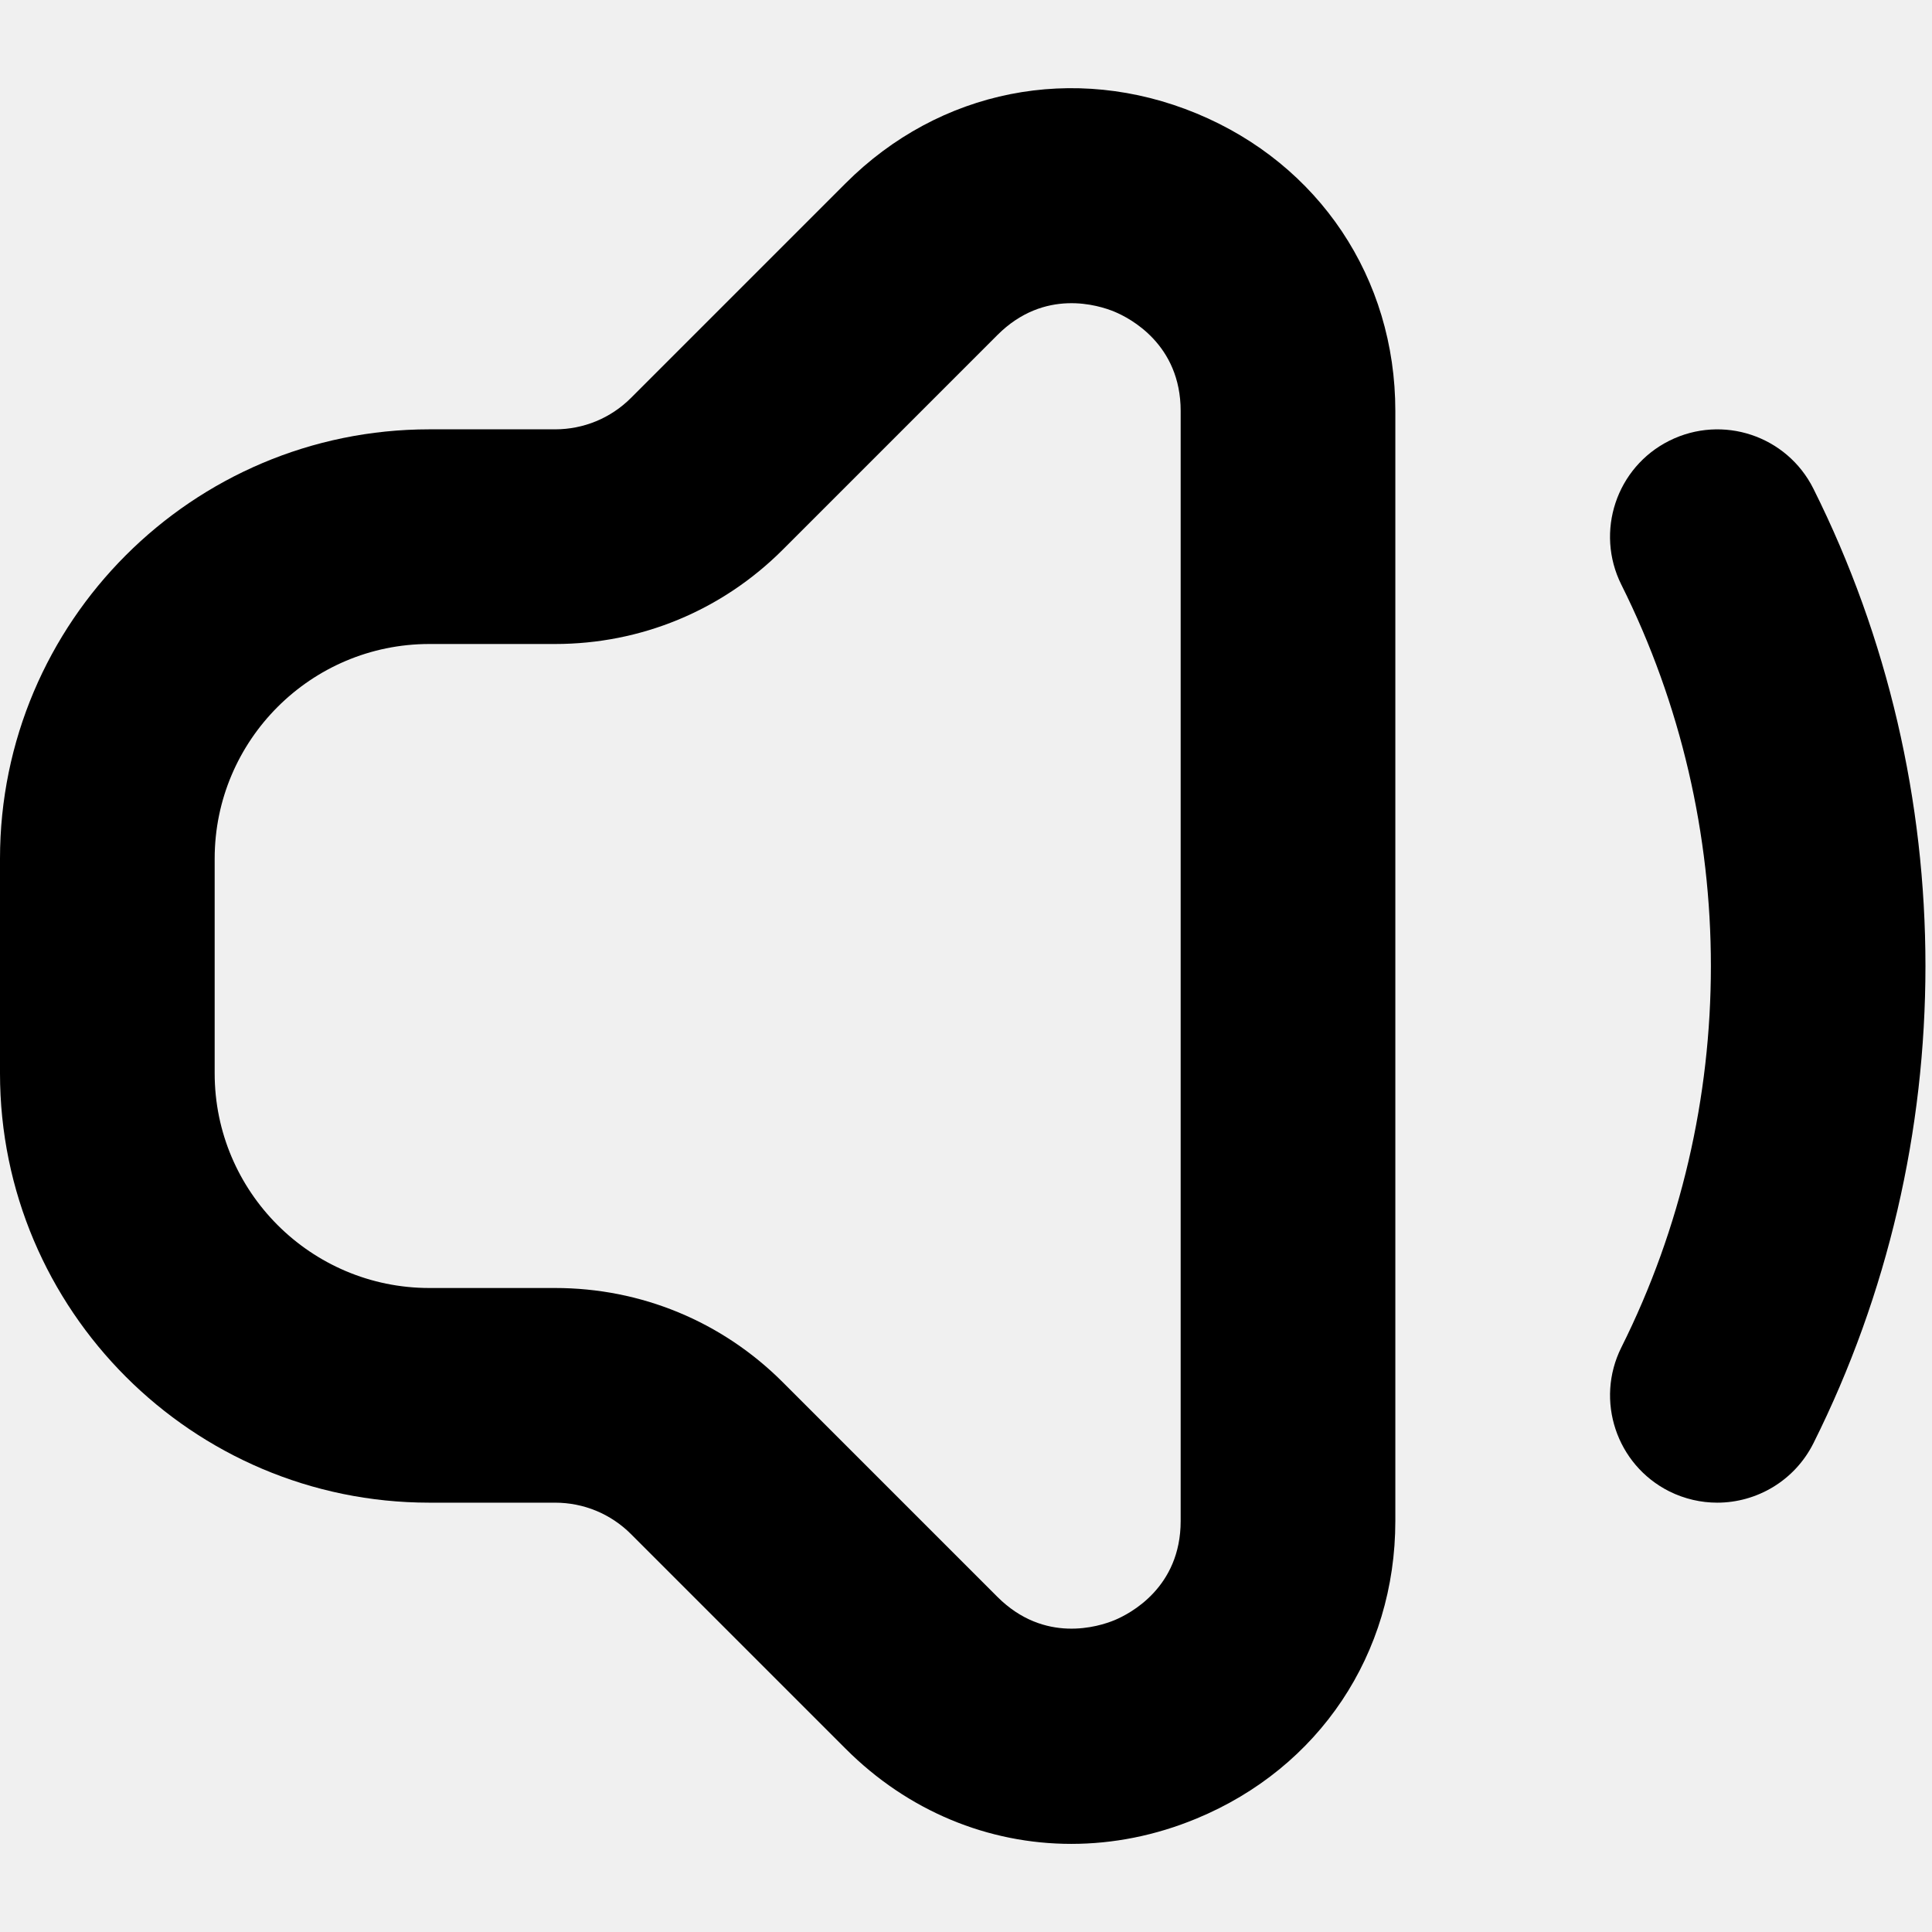
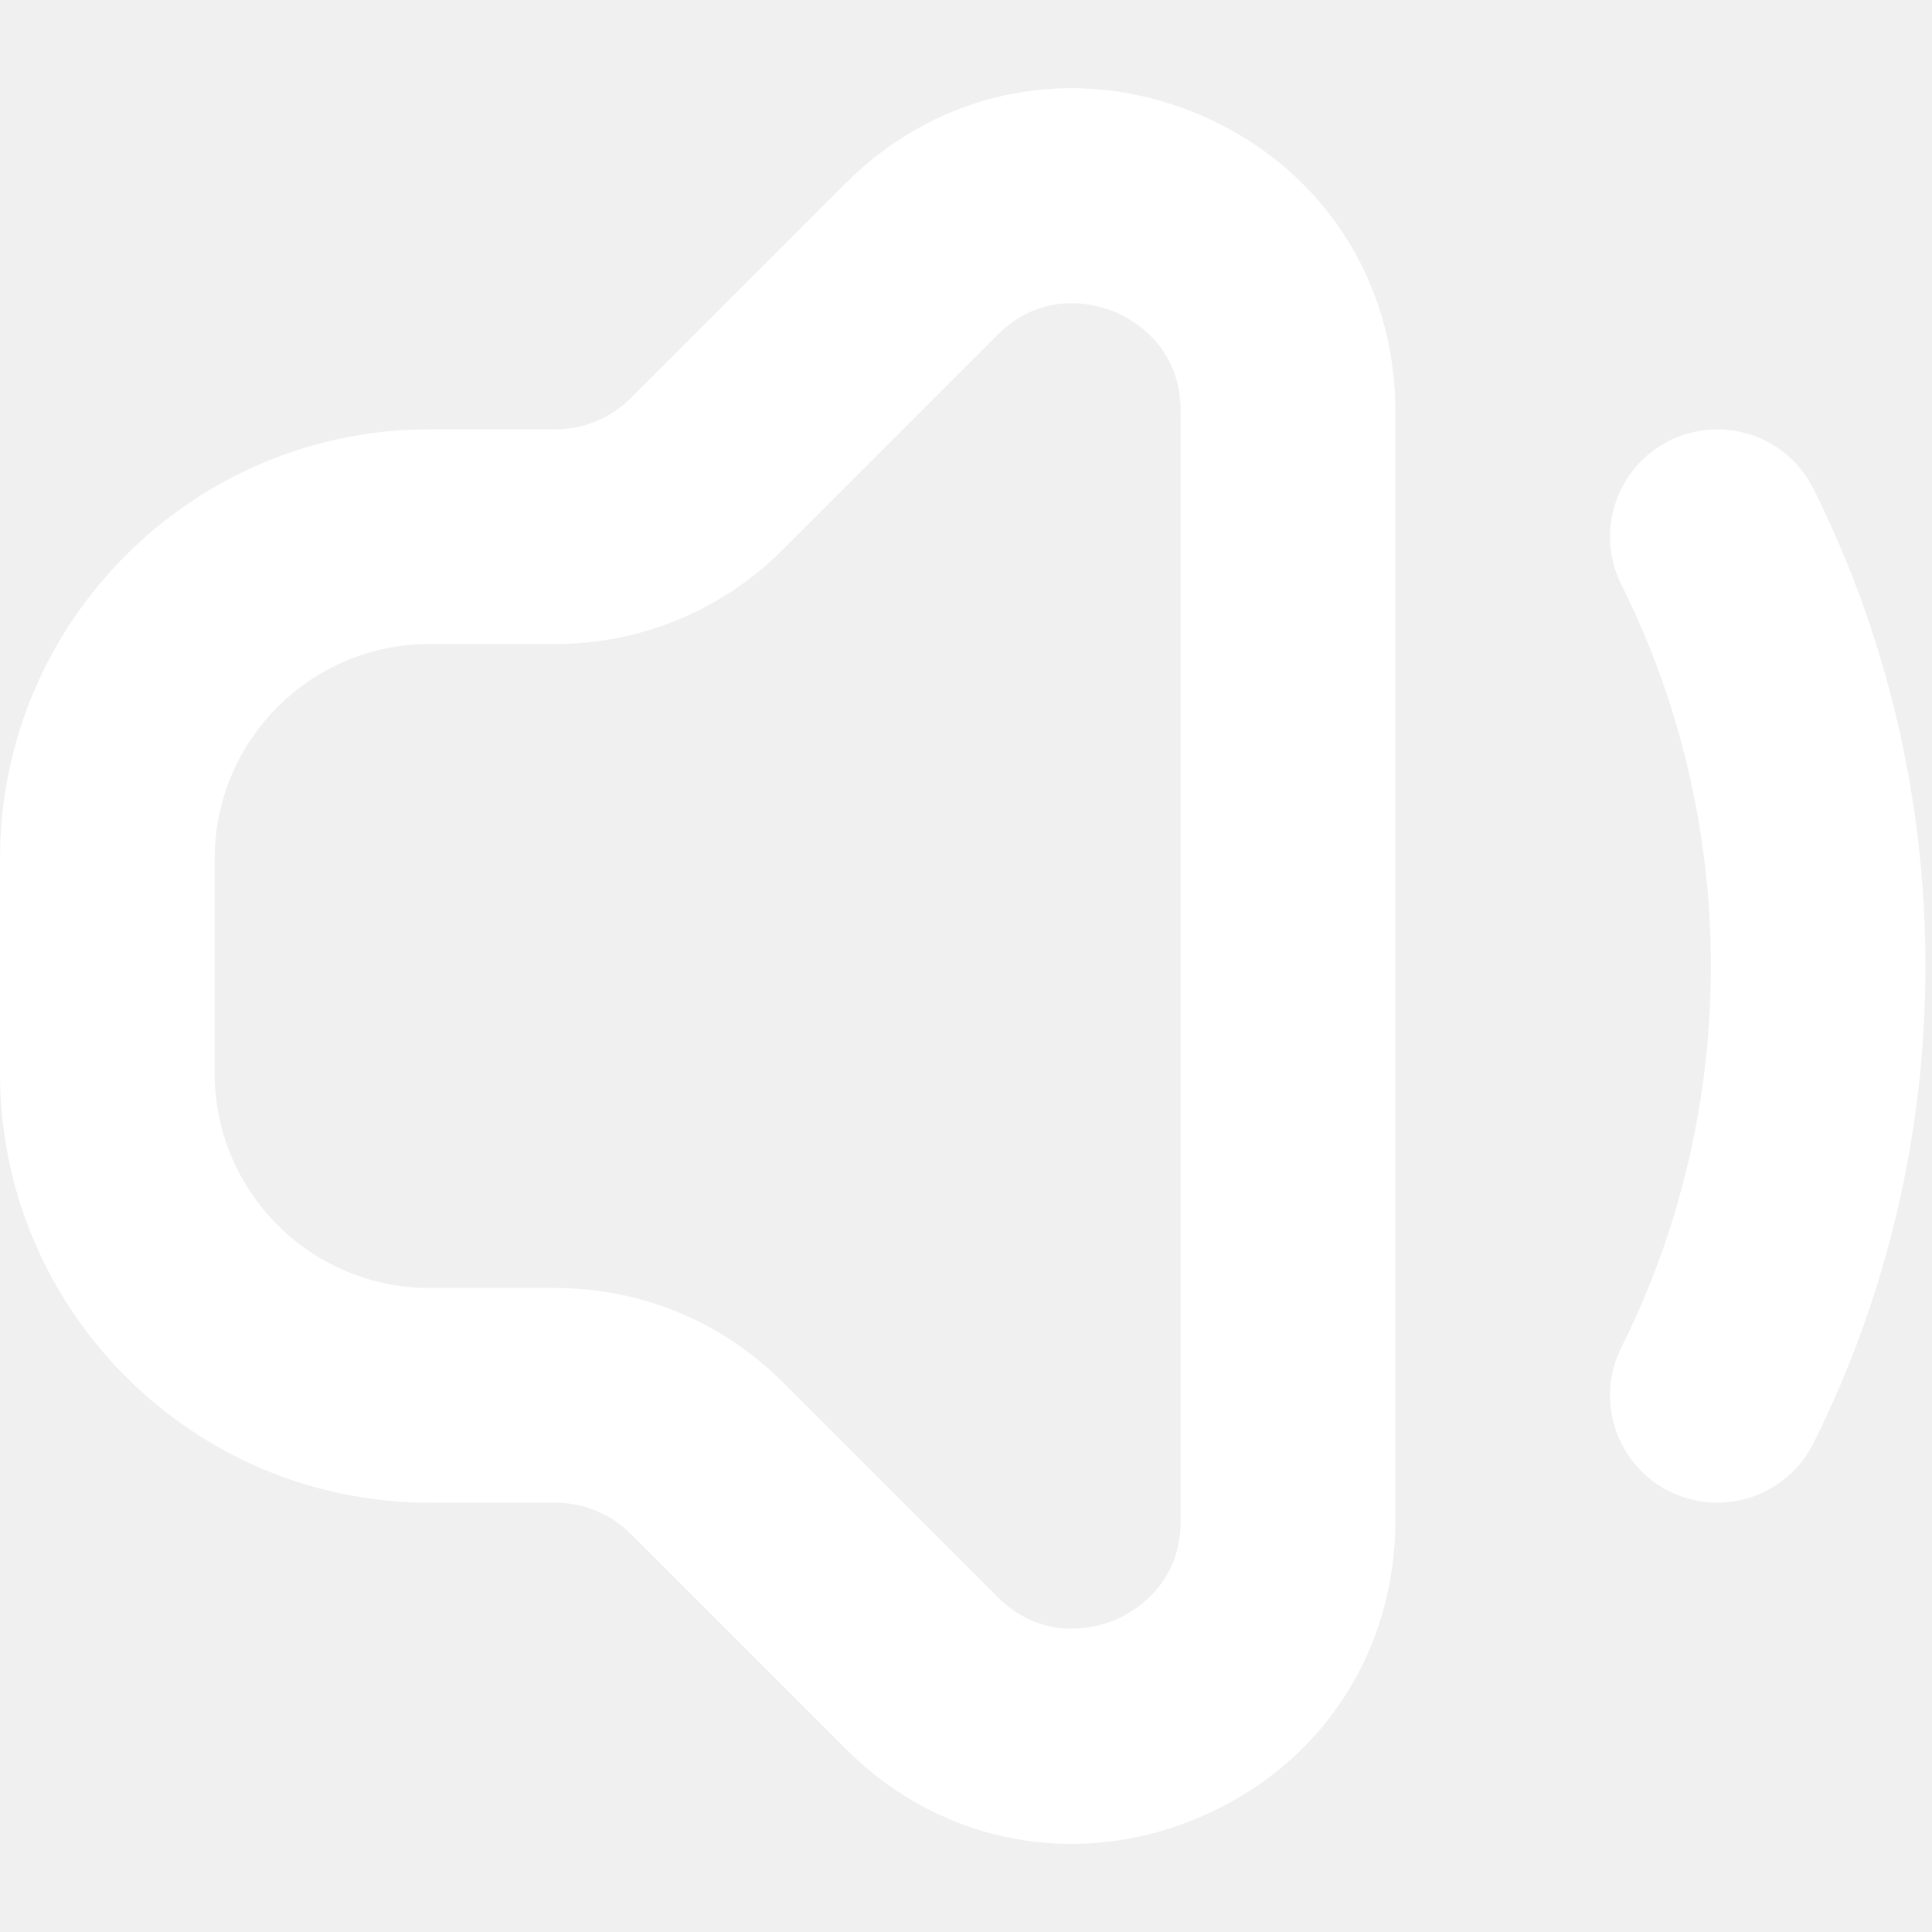
<svg xmlns="http://www.w3.org/2000/svg" class="icon n-voice" viewBox="0 0 18 18">
  <path style="fill:none;" d="M10.383,2.904c-0.145-0.06-0.651-0.222-1.09,0.217l-2,2C6.727,5.688,5.973,6,5.171,6H4   C2.897,6,2,6.897,2,8v2c0,1.103,0.897,2,2,2h1.171c0.801,0,1.555,0.312,2.122,0.879l2,2c0.438,0.438,0.944,0.277,1.09,0.217   C10.527,15.036,11,14.792,11,14.171V3.829C11,3.208,10.527,2.964,10.383,2.904z" />
-   <path d="M11.148,1.057c-1.141-0.472-2.395-0.224-3.269,0.65l-2,2C5.69,3.896,5.438,4,5.171,4H4C1.794,4,0,5.794,0,8v2   c0,2.206,1.794,4,4,4h1.171c0.267,0,0.519,0.104,0.708,0.293l2,2c0.581,0.582,1.33,0.886,2.102,0.886   c0.389,0,0.784-0.077,1.167-0.236C12.291,16.47,13,15.408,13,14.171V3.829C13,2.592,12.291,1.53,11.148,1.057z M11,14.171   c0,0.62-0.473,0.864-0.617,0.924c-0.146,0.06-0.651,0.221-1.09-0.217l-2-2C6.727,12.312,5.973,12,5.171,12H4c-1.103,0-2-0.897-2-2   V8c0-1.103,0.897-2,2-2h1.171c0.801,0,1.555-0.312,2.122-0.879l2-2c0.439-0.439,0.945-0.277,1.09-0.217   C10.527,2.964,11,3.208,11,3.829V14.171z" />
-   <path d="M16.895,4.553c-0.247-0.494-0.847-0.694-1.342-0.447c-0.494,0.247-0.694,0.848-0.447,1.342   c1.112,2.225,1.112,4.881,0,7.105c-0.247,0.494-0.046,1.095,0.447,1.342C15.696,13.966,15.849,14,15.999,14   c0.367,0,0.72-0.203,0.896-0.553C18.287,10.663,18.287,7.337,16.895,4.553z" />
+   <path fill="#fff" d="M11.148,1.057c-1.141-0.472-2.395-0.224-3.269,0.65l-2,2C5.69,3.896,5.438,4,5.171,4H4C1.794,4,0,5.794,0,8v2   c0,2.206,1.794,4,4,4h1.171c0.267,0,0.519,0.104,0.708,0.293l2,2c0.581,0.582,1.33,0.886,2.102,0.886   c0.389,0,0.784-0.077,1.167-0.236C12.291,16.47,13,15.408,13,14.171V3.829C13,2.592,12.291,1.53,11.148,1.057z M11,14.171   c0,0.62-0.473,0.864-0.617,0.924c-0.146,0.06-0.651,0.221-1.09-0.217l-2-2C6.727,12.312,5.973,12,5.171,12H4c-1.103,0-2-0.897-2-2   V8c0-1.103,0.897-2,2-2h1.171c0.801,0,1.555-0.312,2.122-0.879l2-2c0.439-0.439,0.945-0.277,1.09-0.217   C10.527,2.964,11,3.208,11,3.829V14.171z" />
+   <path fill="#fff" d="M16.895,4.553c-0.247-0.494-0.847-0.694-1.342-0.447c-0.494,0.247-0.694,0.848-0.447,1.342   c1.112,2.225,1.112,4.881,0,7.105c-0.247,0.494-0.046,1.095,0.447,1.342C15.696,13.966,15.849,14,15.999,14   c0.367,0,0.72-0.203,0.896-0.553C18.287,10.663,18.287,7.337,16.895,4.553z" />
</svg>
